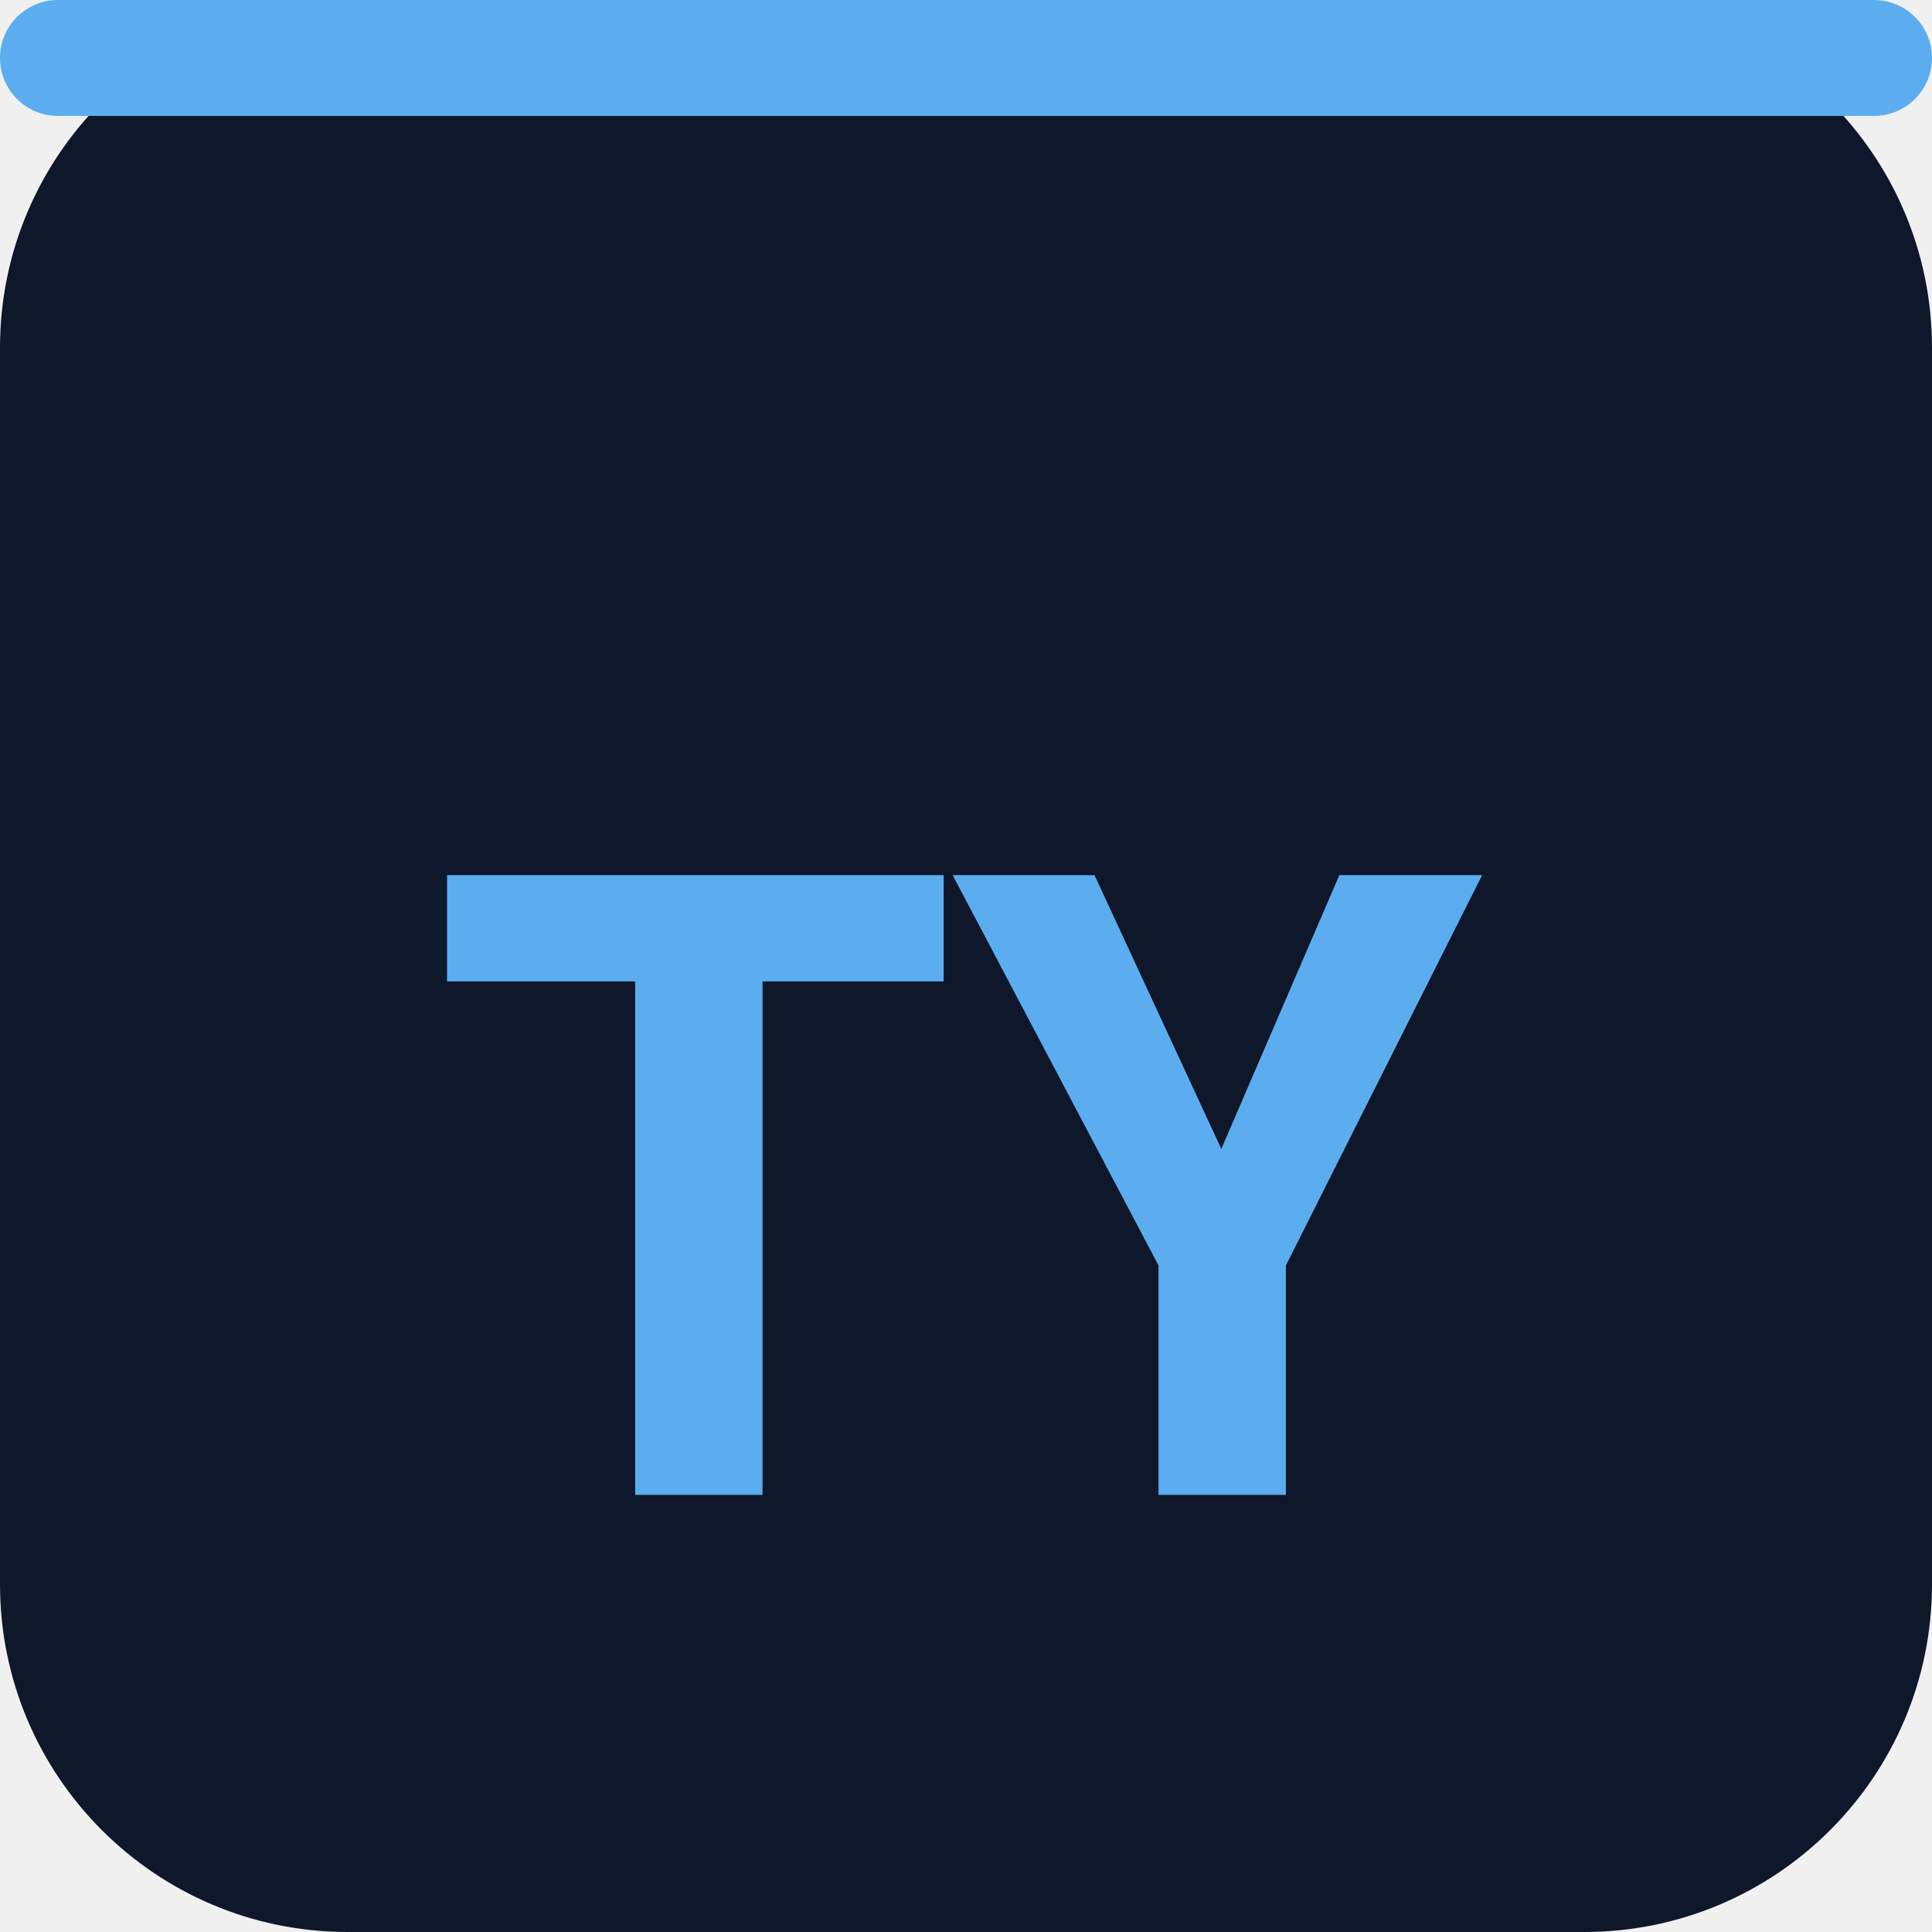
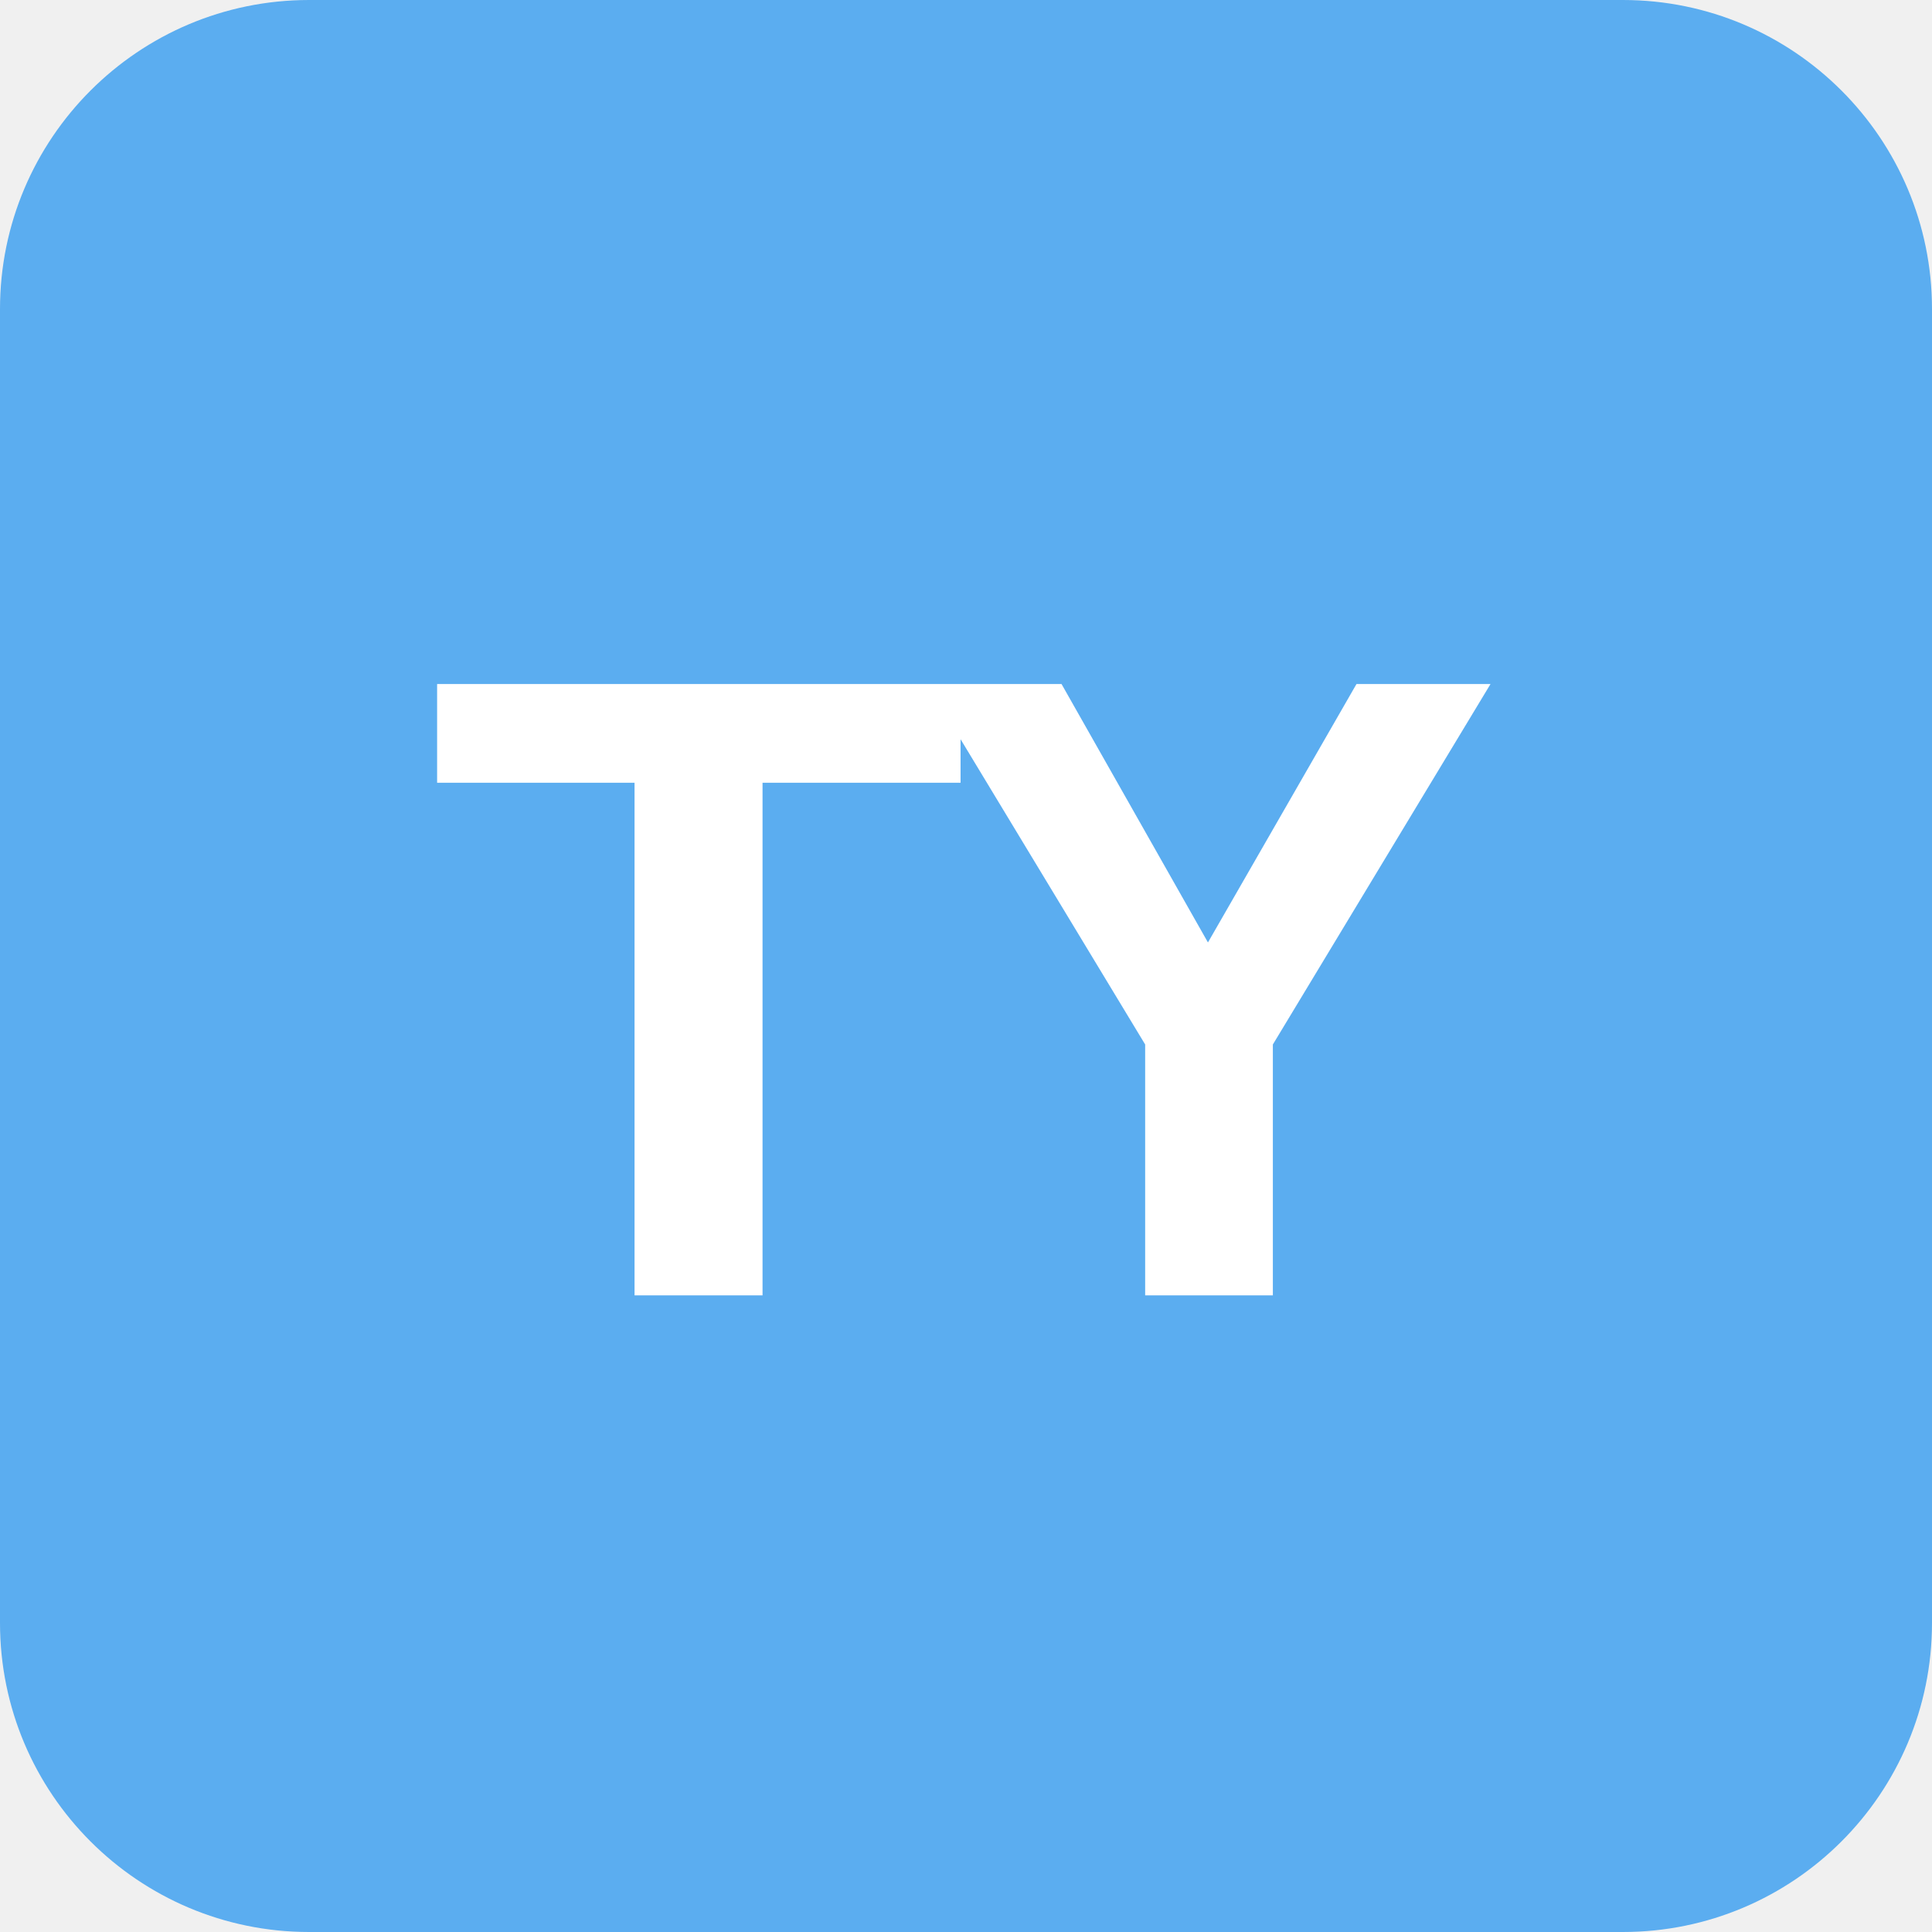
<svg xmlns="http://www.w3.org/2000/svg" viewBox="0 0 100 100">
-   <rect width="100" height="100" rx="18" fill="#0f172a" />
-   <rect x="0" y="0" width="100" height="6" rx="3" fill="#5badf0" />
-   <text x="50" y="62" font-family="'Helvetica Neue', Helvetica, Arial, sans-serif" font-size="44" font-weight="800" fill="#5badf0" text-anchor="middle" dominant-baseline="middle" letter-spacing="-2">TY</text>
+   <rect width="100" height="100" rx="16" fill="#5badf0" />
+   <text x="50" y="54" font-family="Arial Black, Arial, sans-serif" font-size="46" font-weight="900" fill="#ffffff" text-anchor="middle" dominant-baseline="middle" letter-spacing="-3">TY</text>
</svg>
